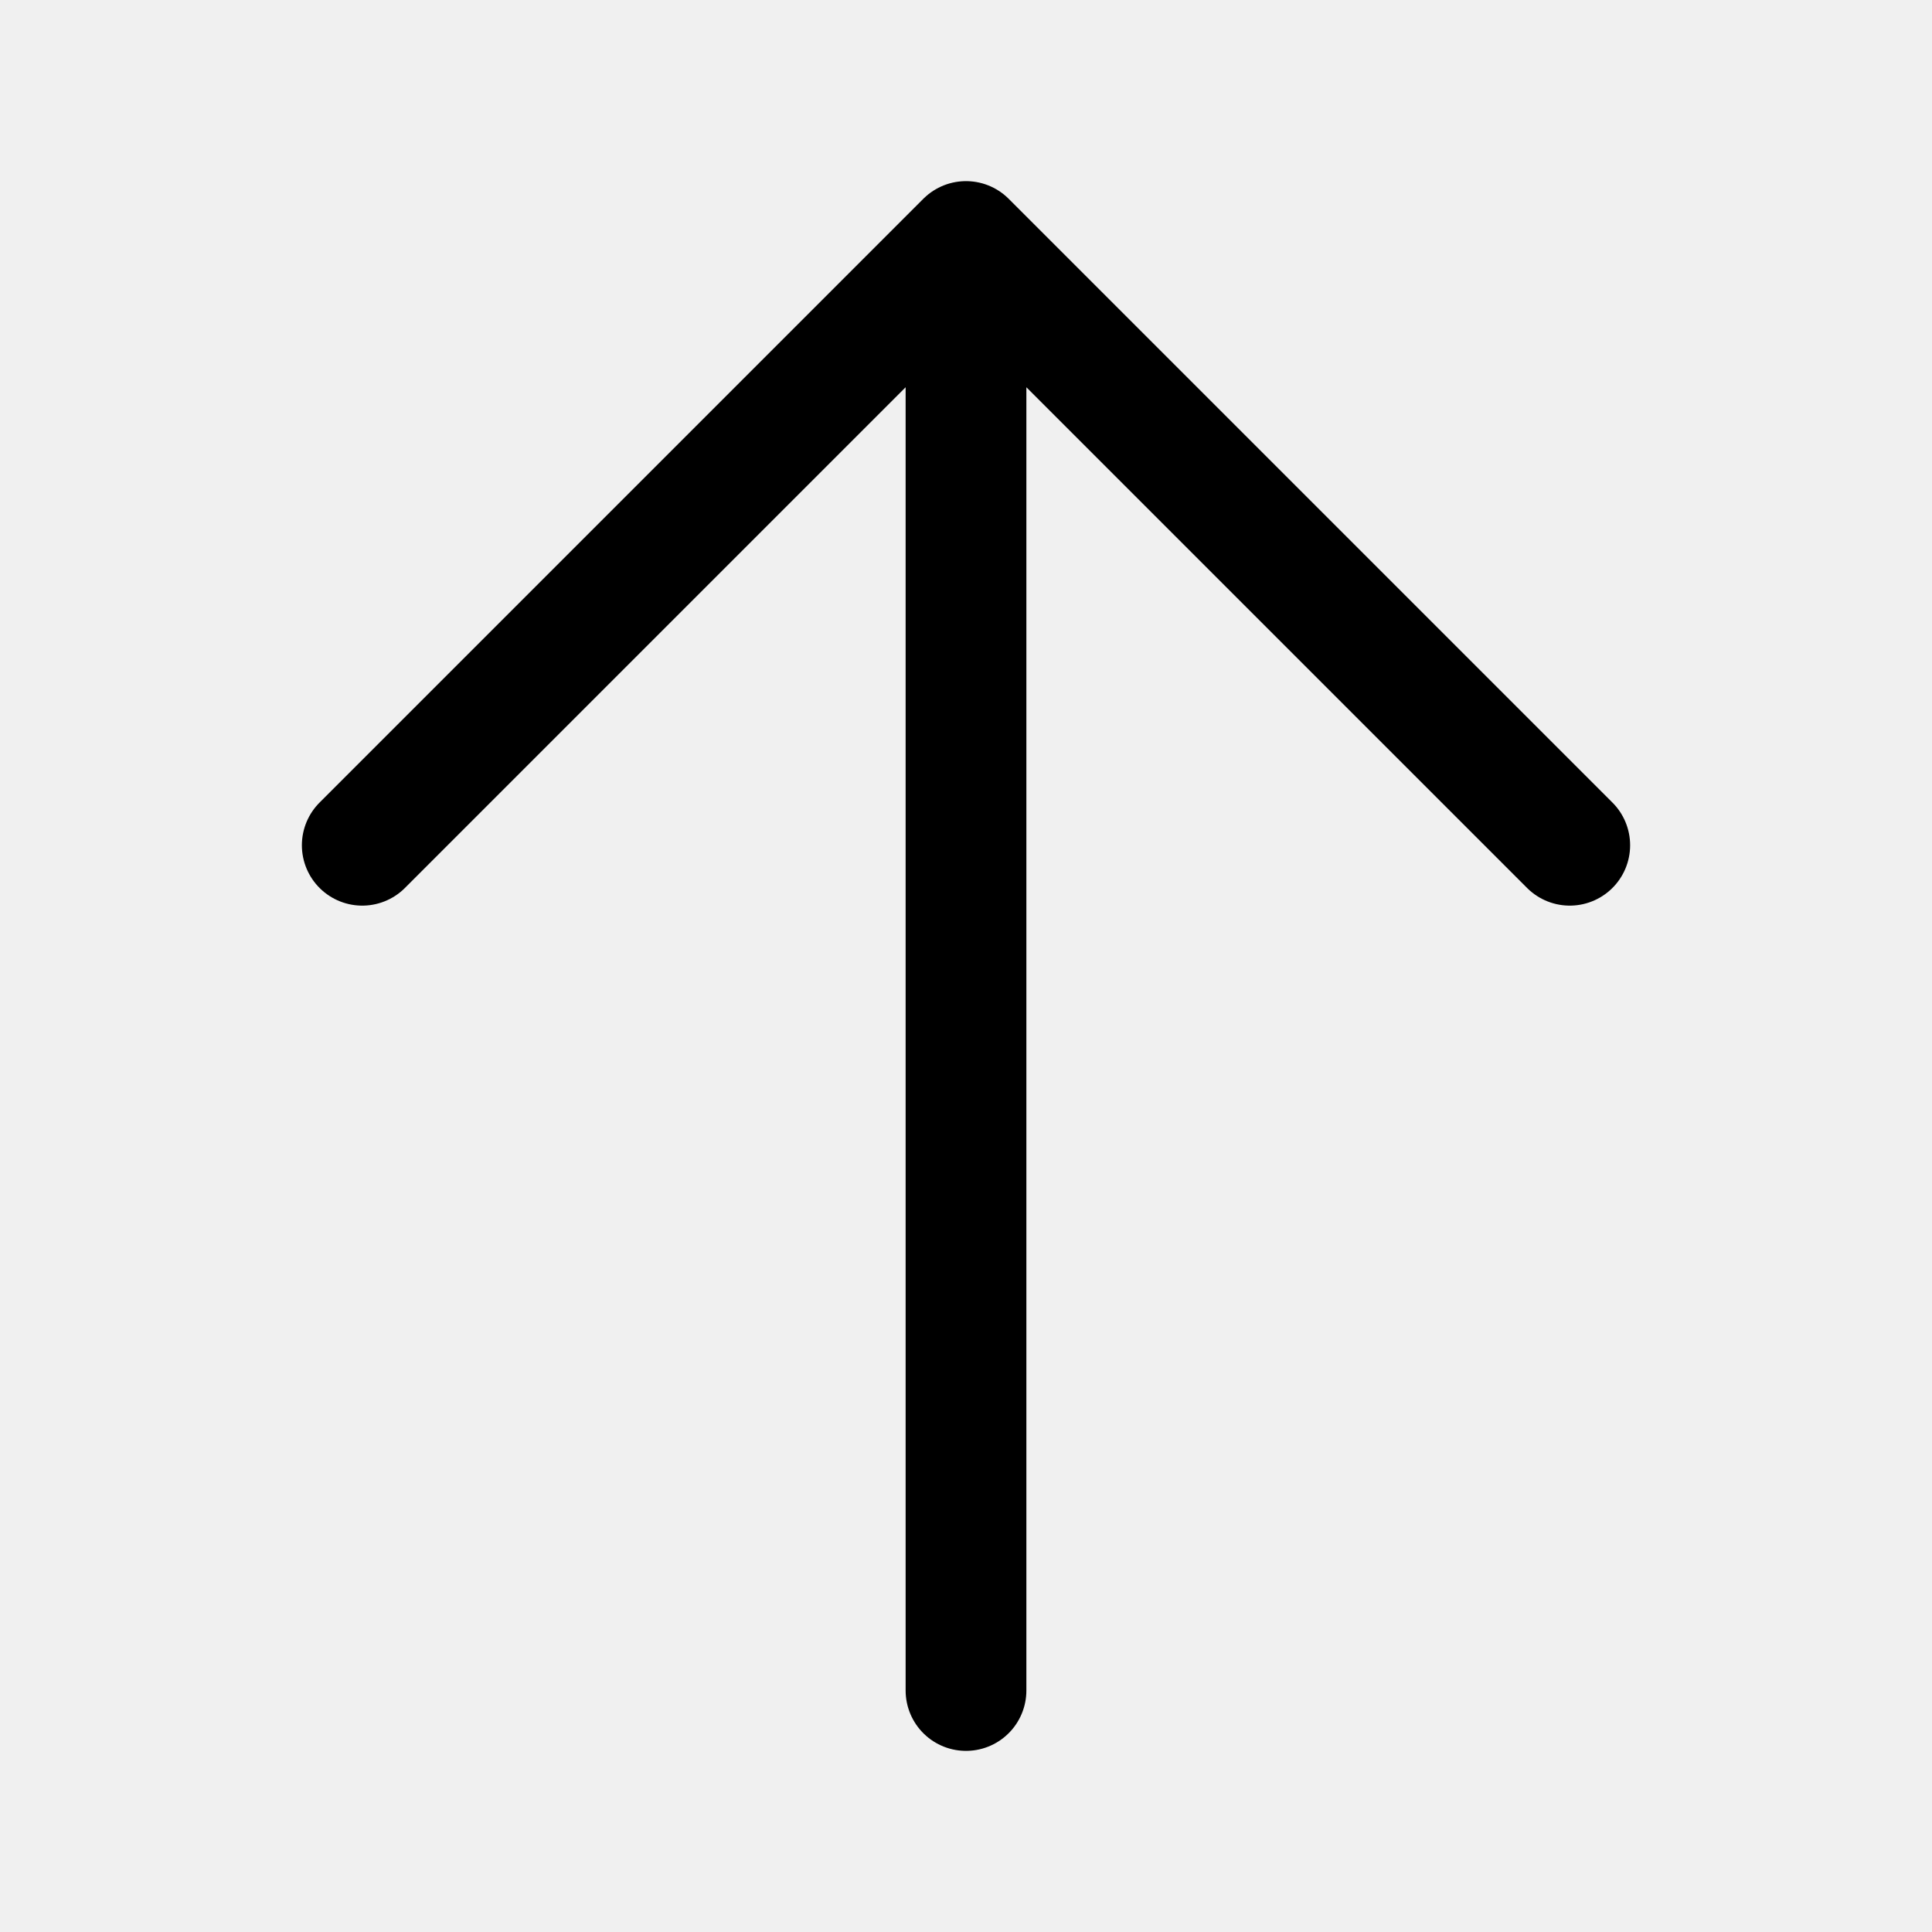
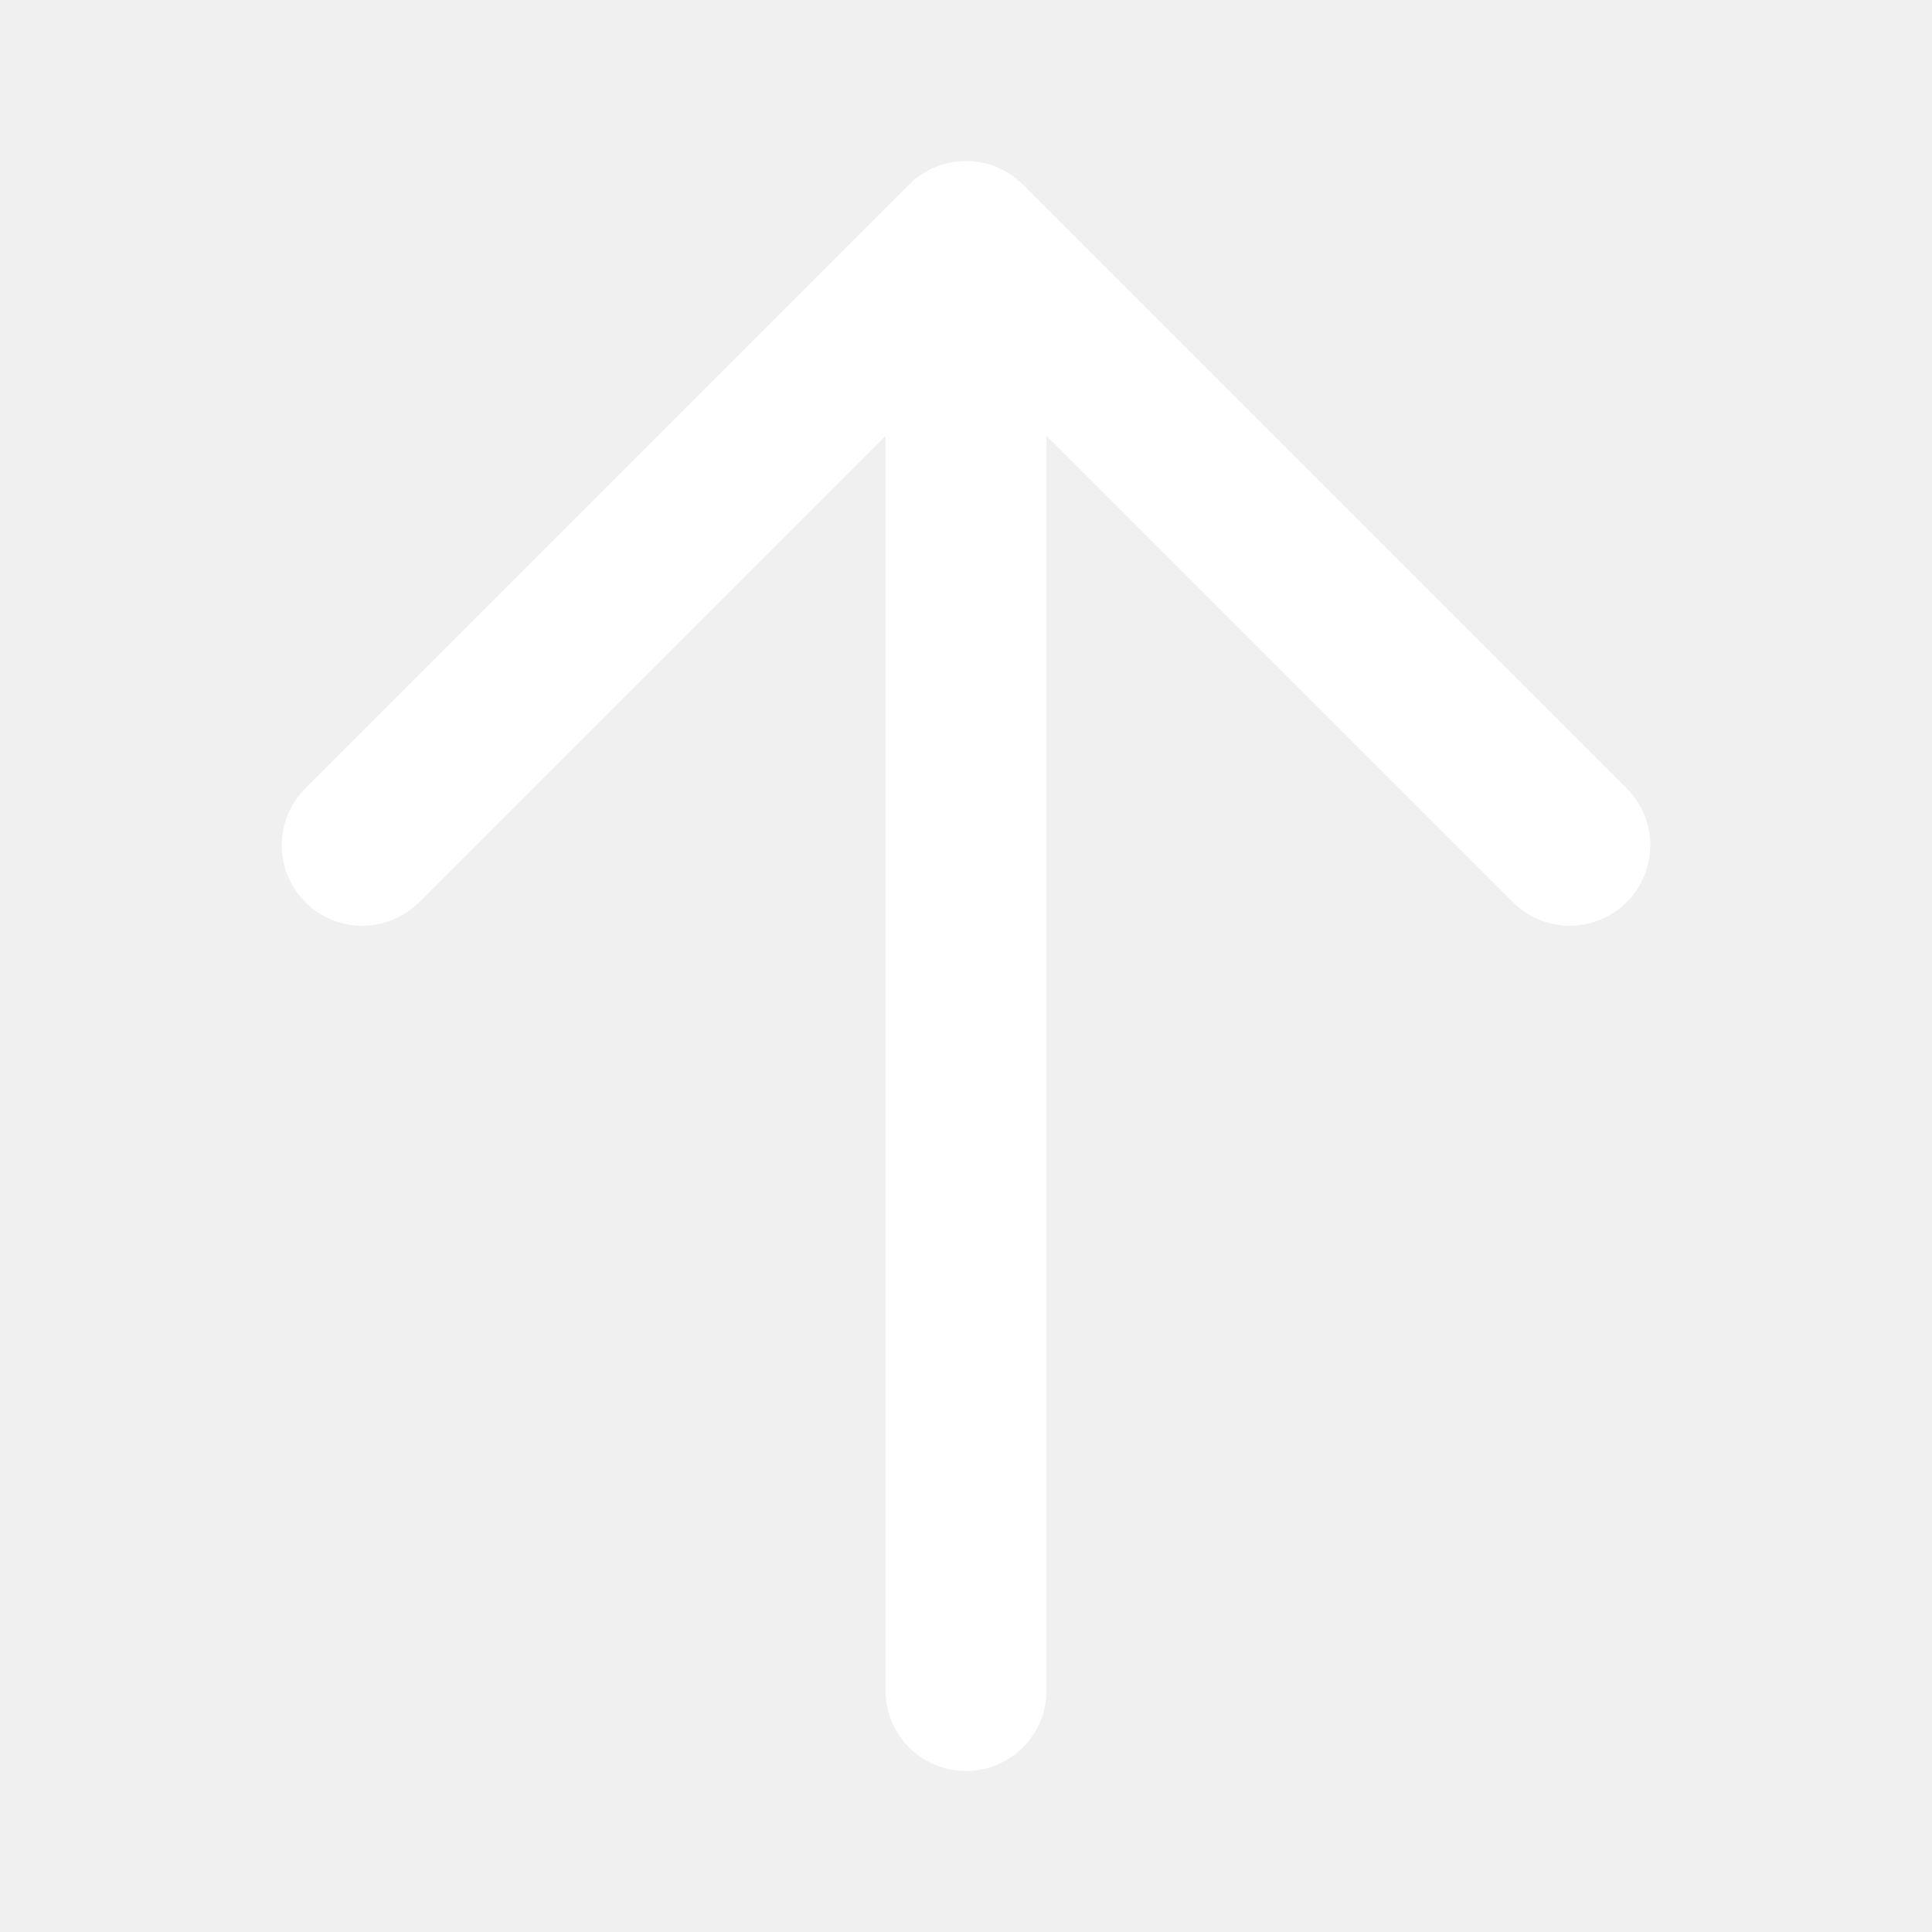
- <svg xmlns="http://www.w3.org/2000/svg" fill="none" viewBox="0 0 24 24" stroke-width="1.5" stroke="currentColor" class="size-6">
+ <svg xmlns="http://www.w3.org/2000/svg" fill="none" viewBox="0 0 24 24" stroke-width="2" stroke="#fff" class="size-6">
  <path stroke-linecap="round" stroke-linejoin="round" d="M4.5 10.5 12 3m0 0 7.5 7.5M12 3v18" />
</svg>
